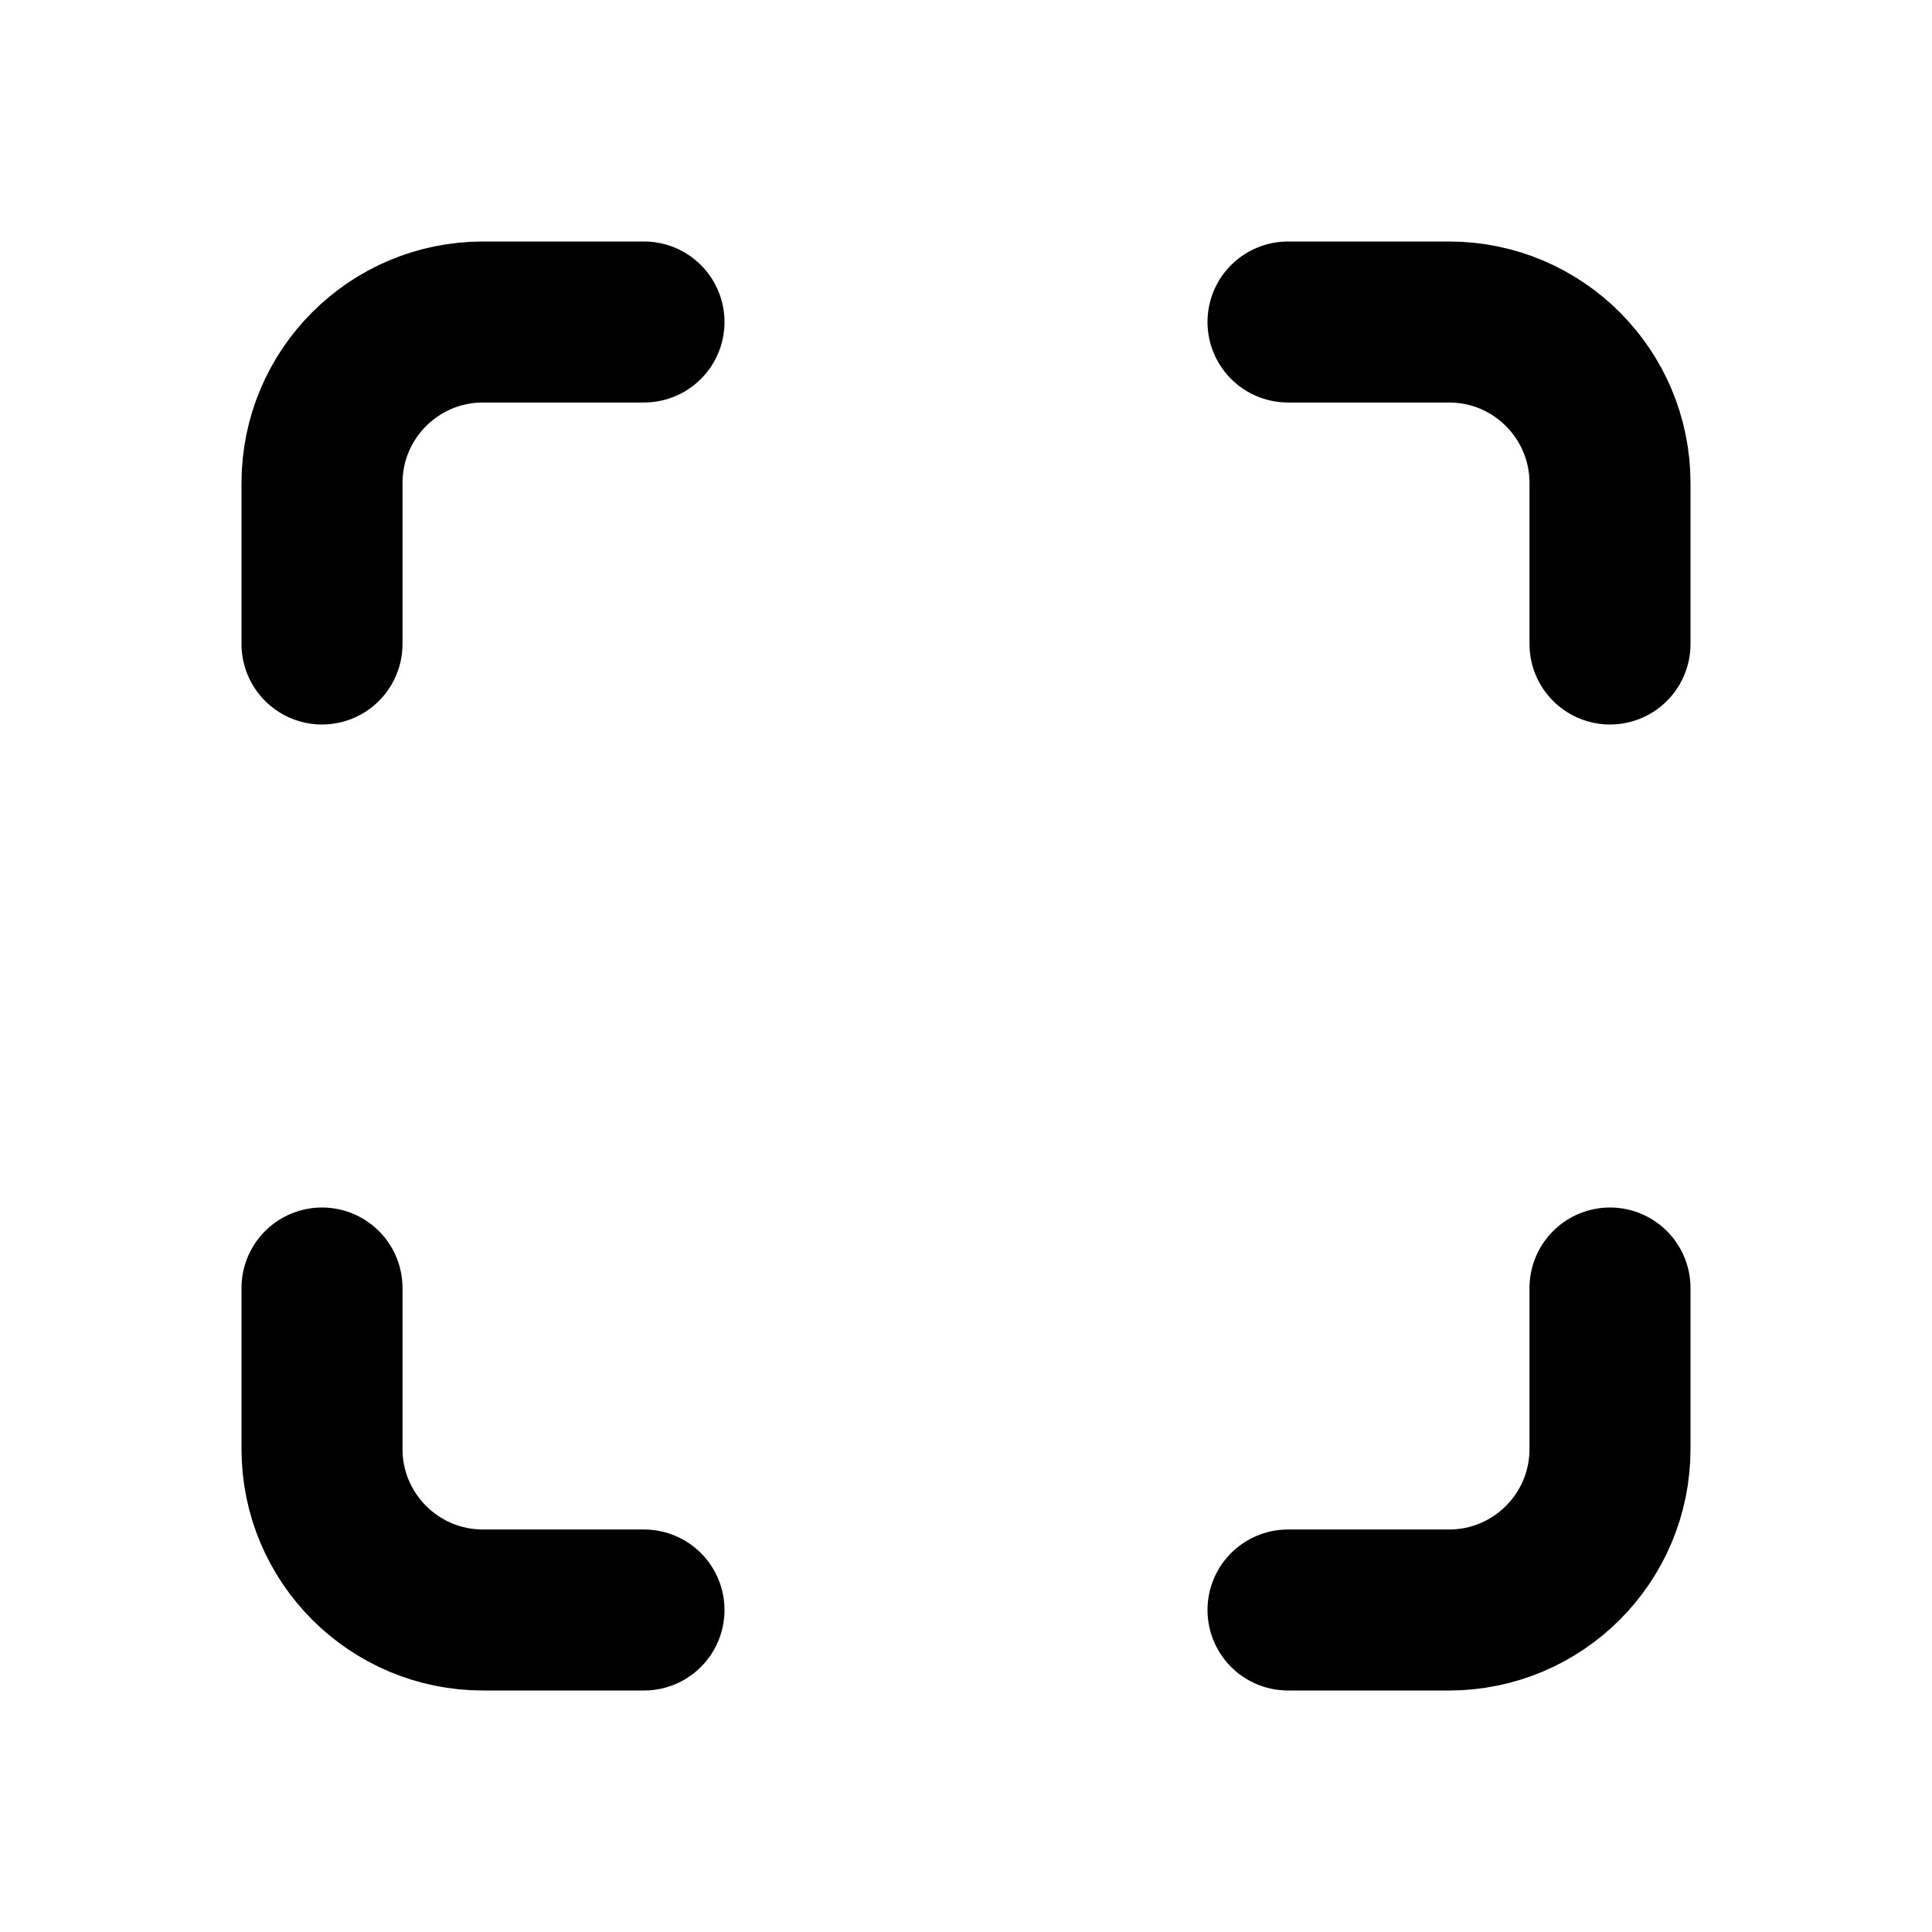
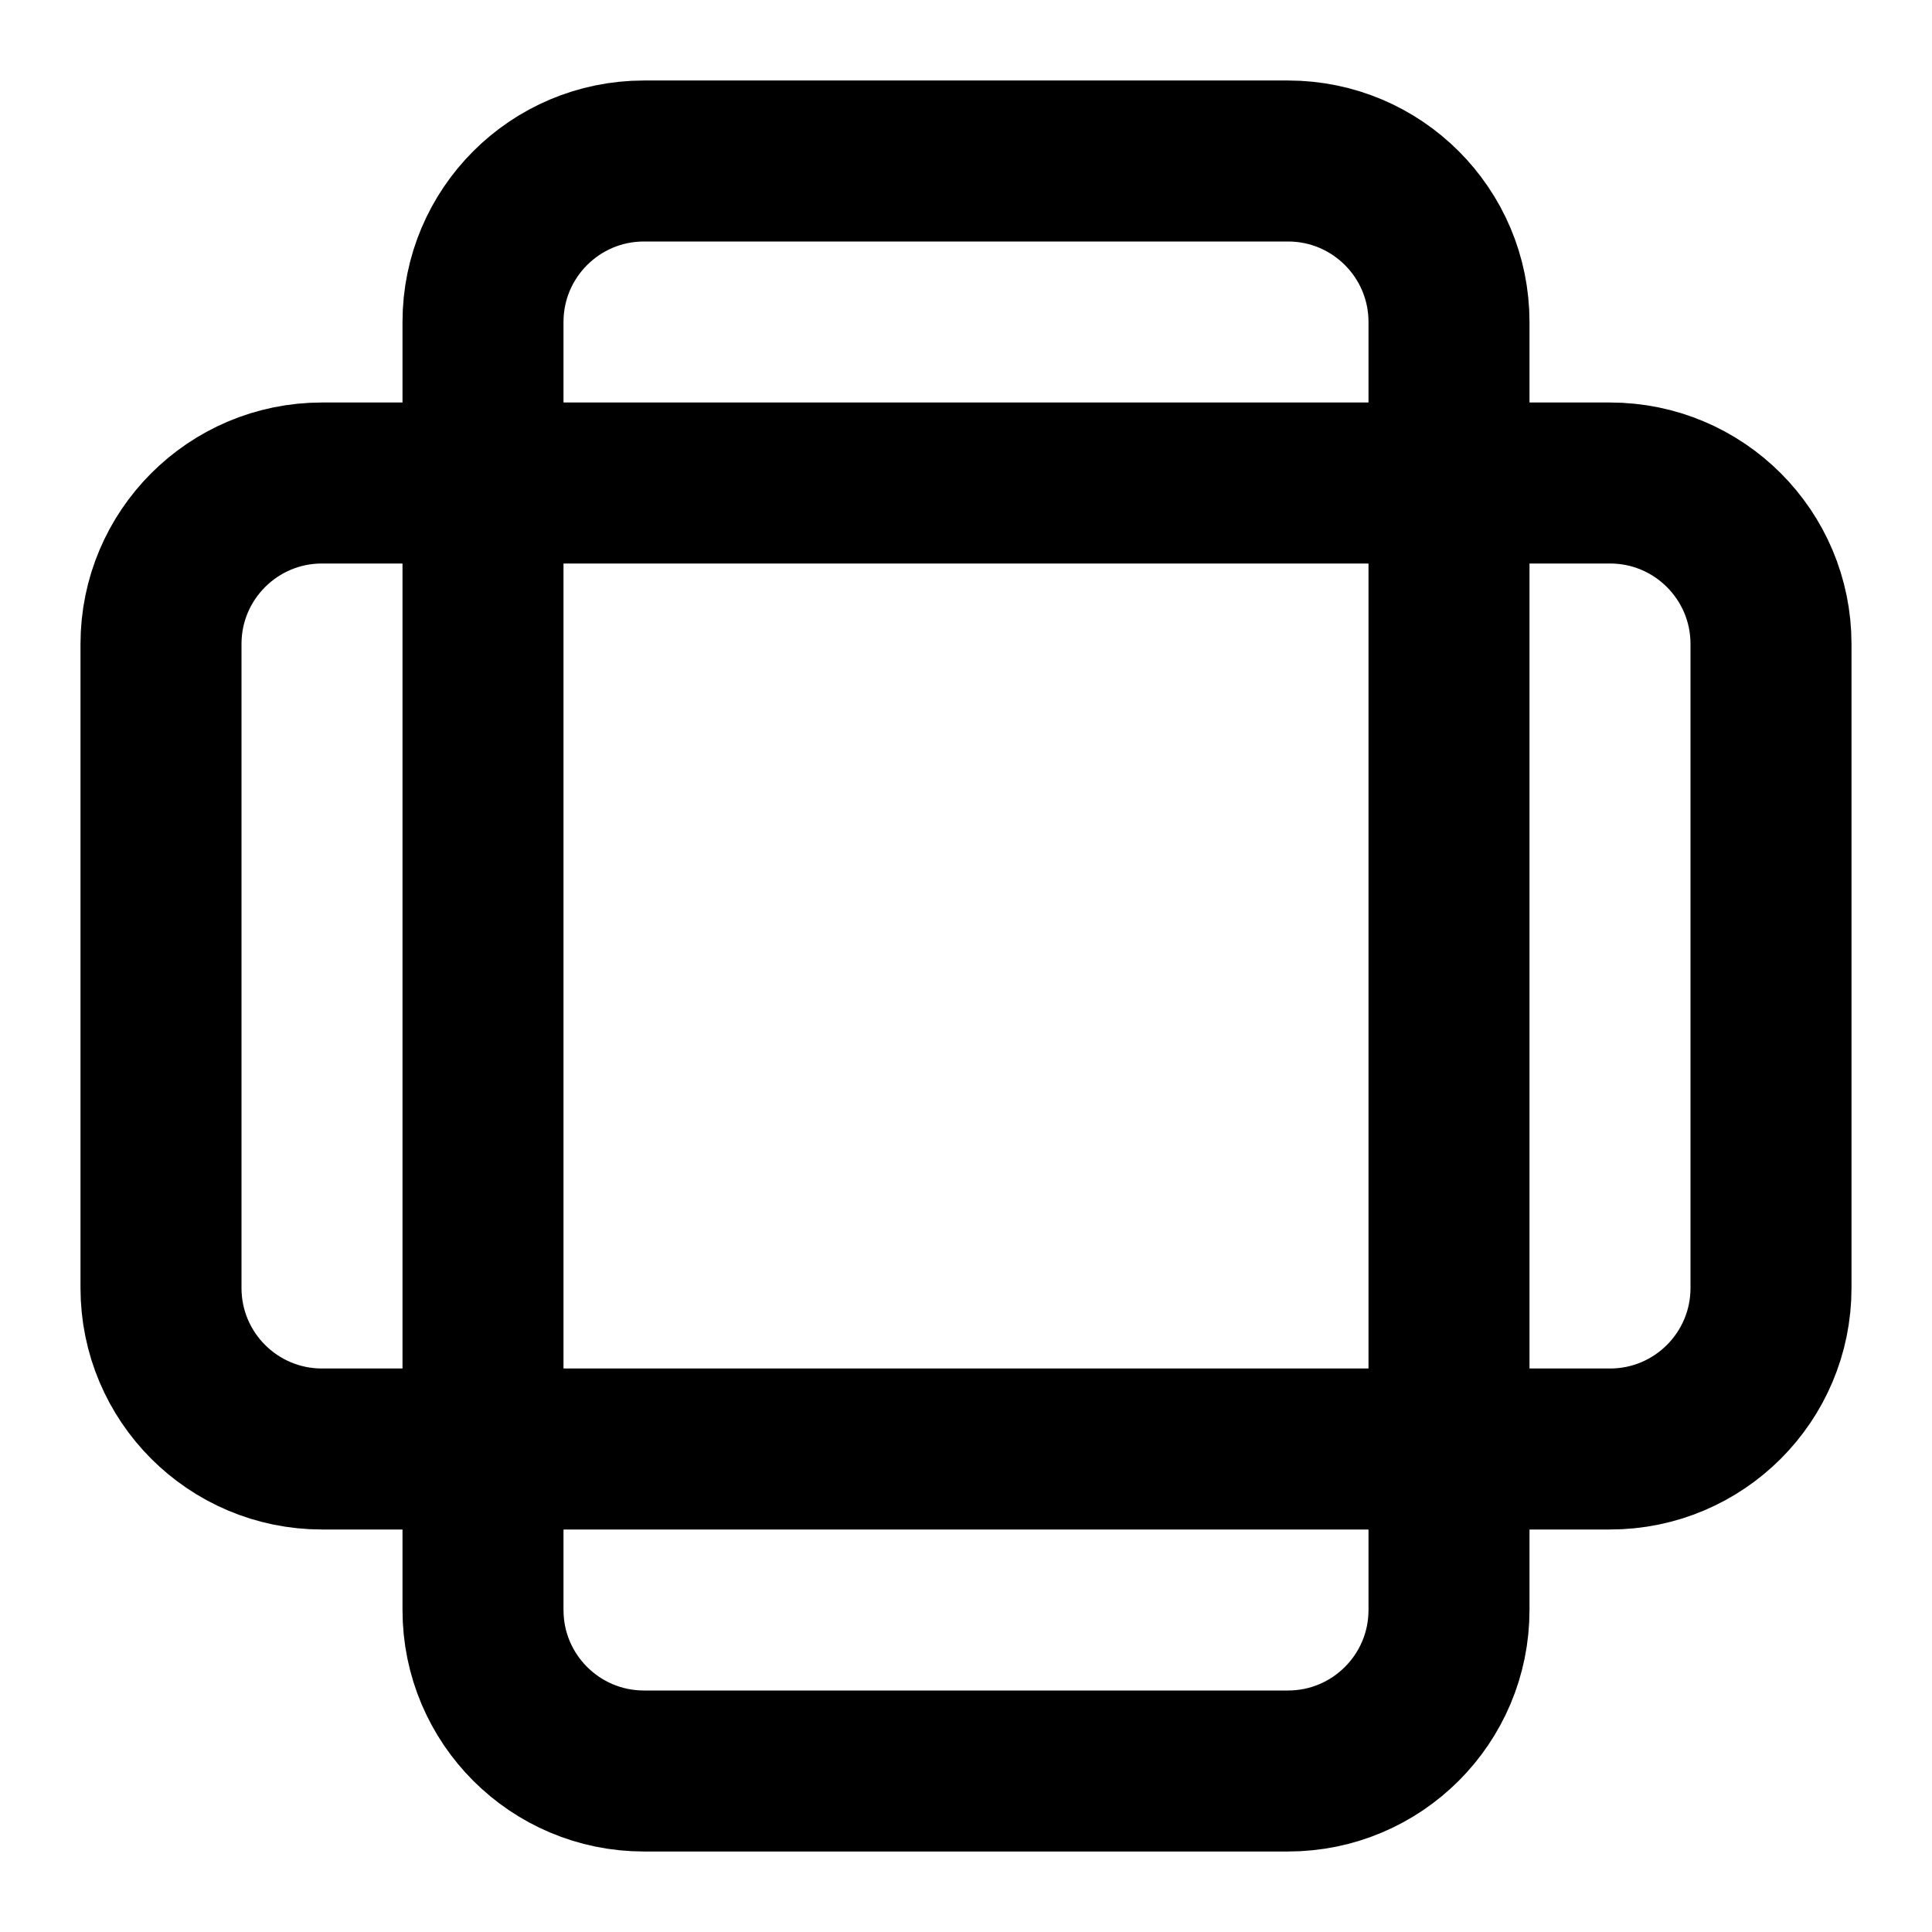
- <svg xmlns="http://www.w3.org/2000/svg" width="24" height="24" fill="none" stroke="currentColor" stroke-linecap="round" stroke-linejoin="round" stroke-width="2" class="icon icon-tabler icons-tabler-outline icon-tabler-border-corners" viewBox="0 0 24 24">
-   <path stroke="none" d="M0 0h24v24H0z" />
-   <path d="M16 4h2a2 2 0 0 1 2 2v2m0 8v2a2 2 0 0 1-2 2h-2m-8 0H6a2 2 0 0 1-2-2v-2m0-8V6a2 2 0 0 1 2-2h2" />
+ <svg xmlns="http://www.w3.org/2000/svg" class="lucide lucide-ratio" width="24" height="24" viewBox="0 0 24 24" fill="none" stroke="currentColor" stroke-width="2" stroke-linecap="round" stroke-linejoin="round">
+   <rect width="12" height="20" x="6" y="2" rx="2" />
+   <rect width="20" height="12" x="2" y="6" rx="2" />
</svg>
